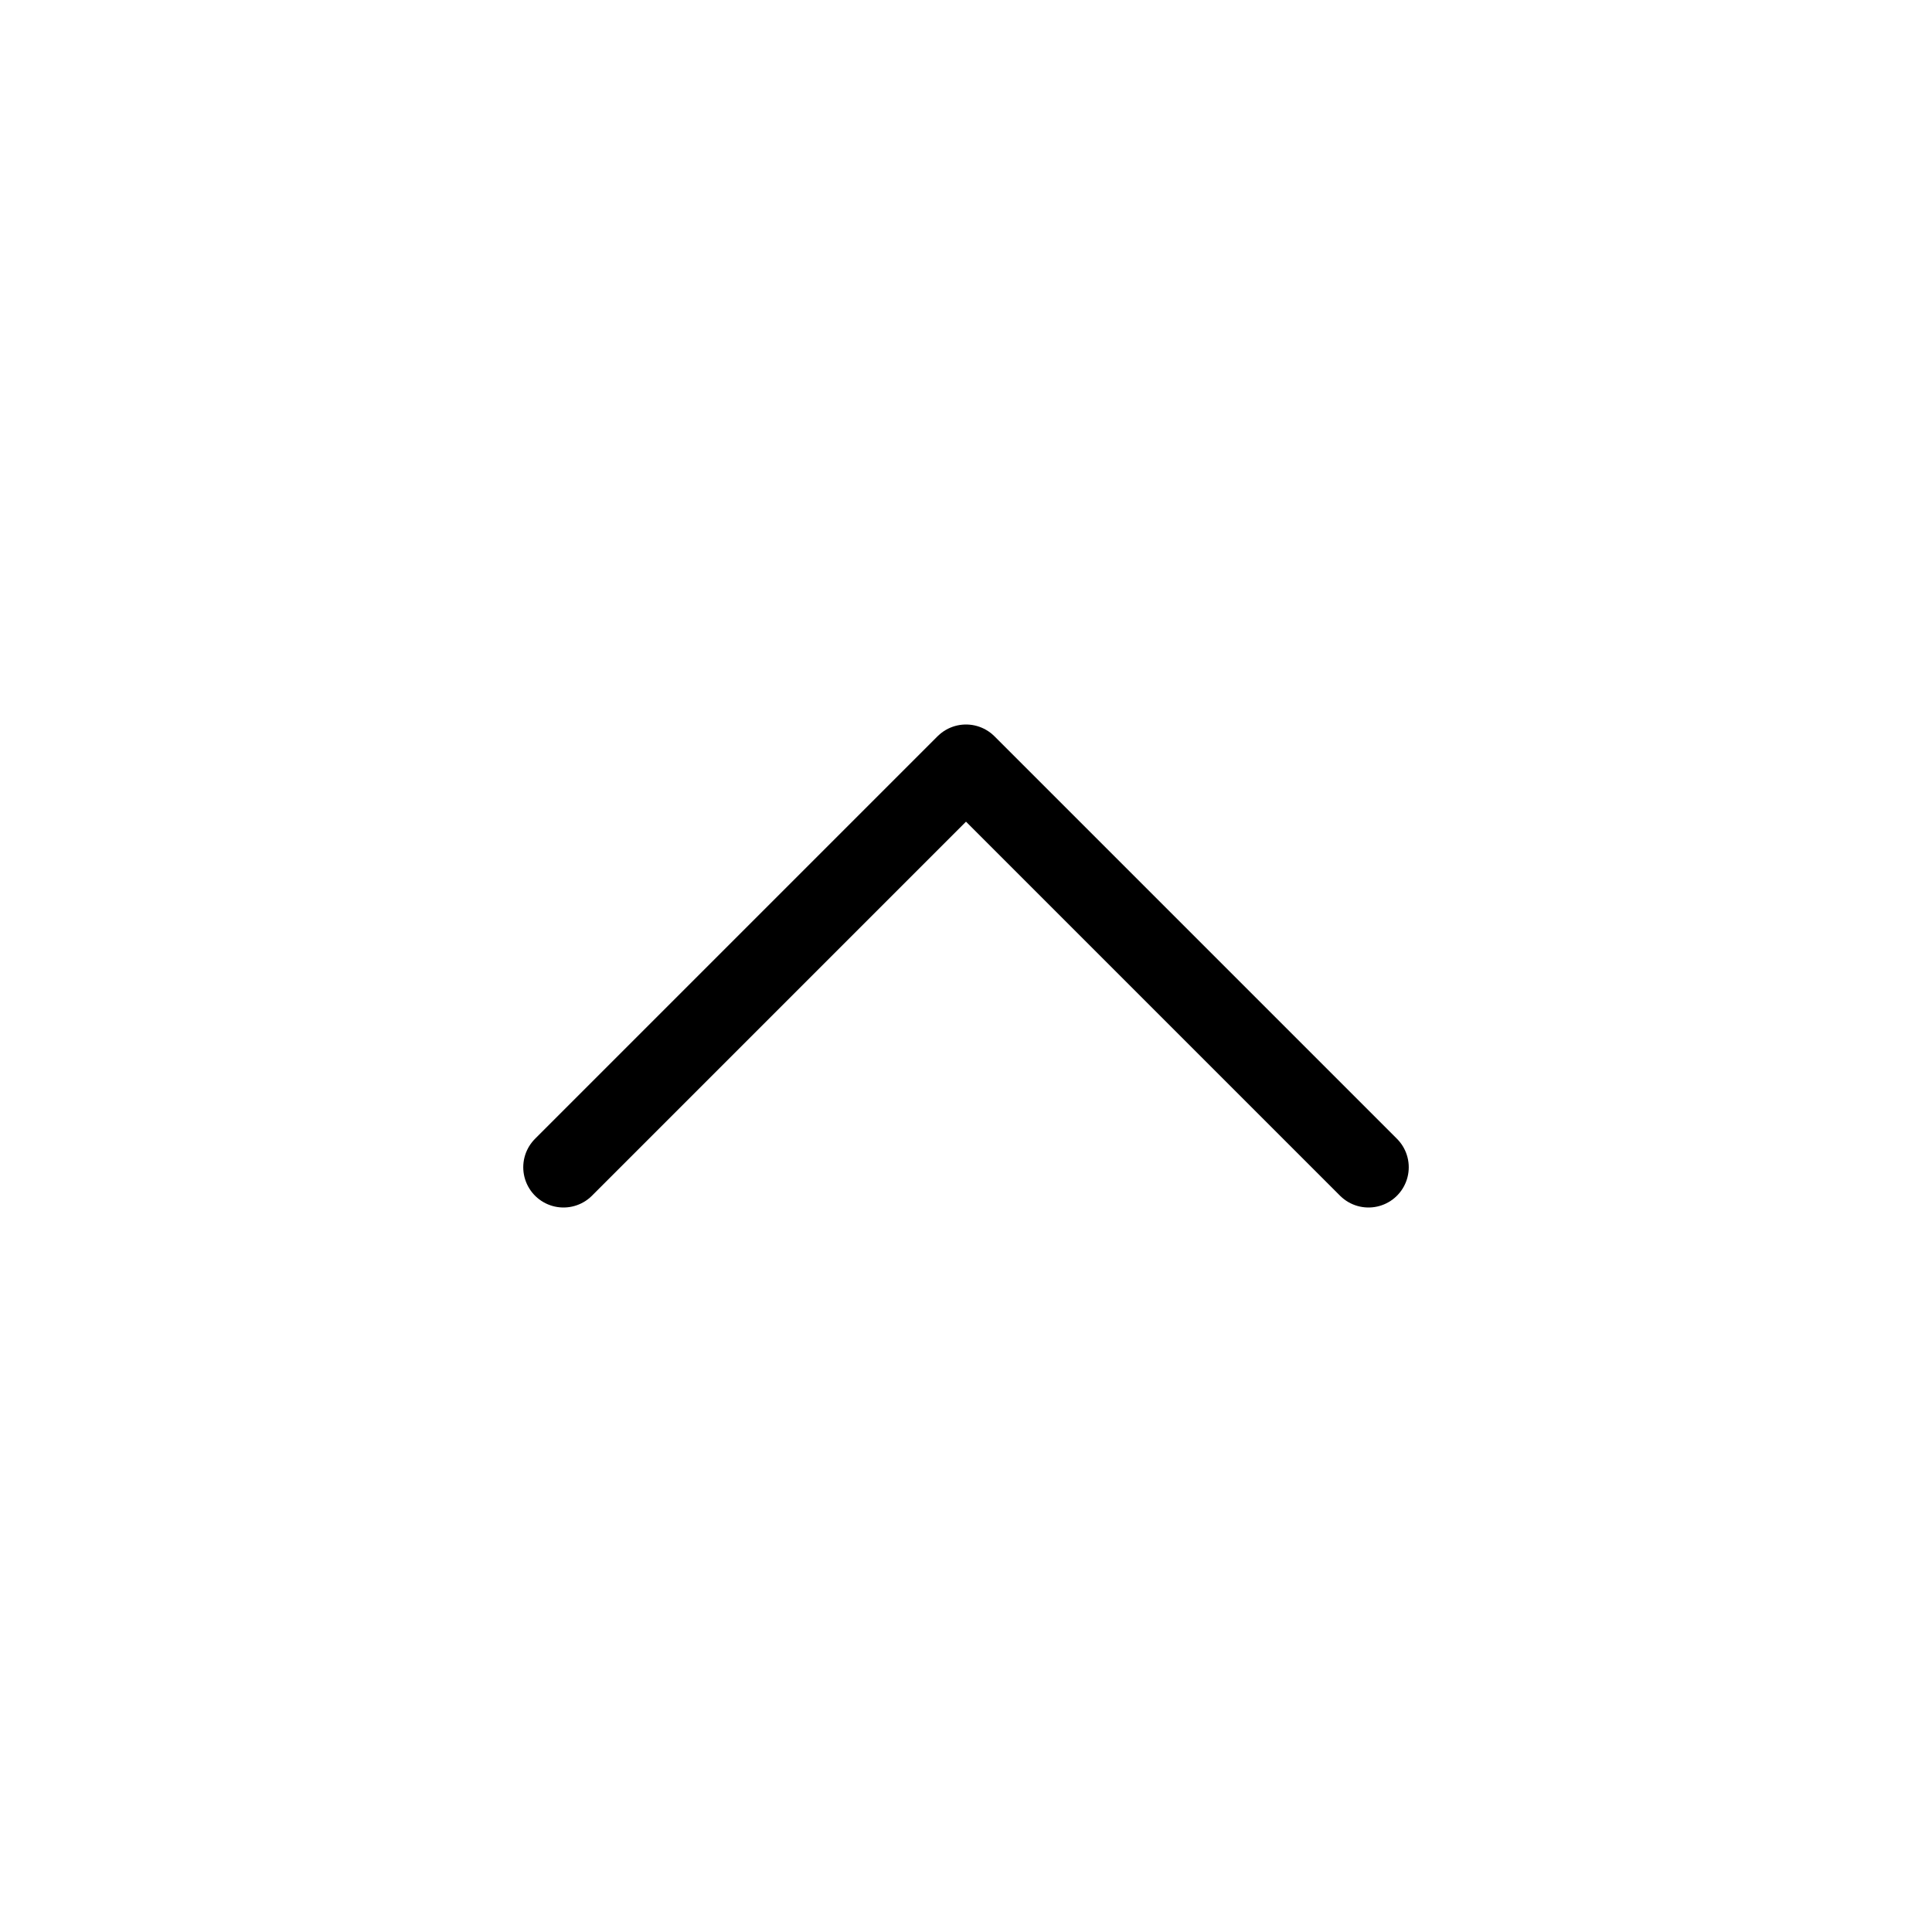
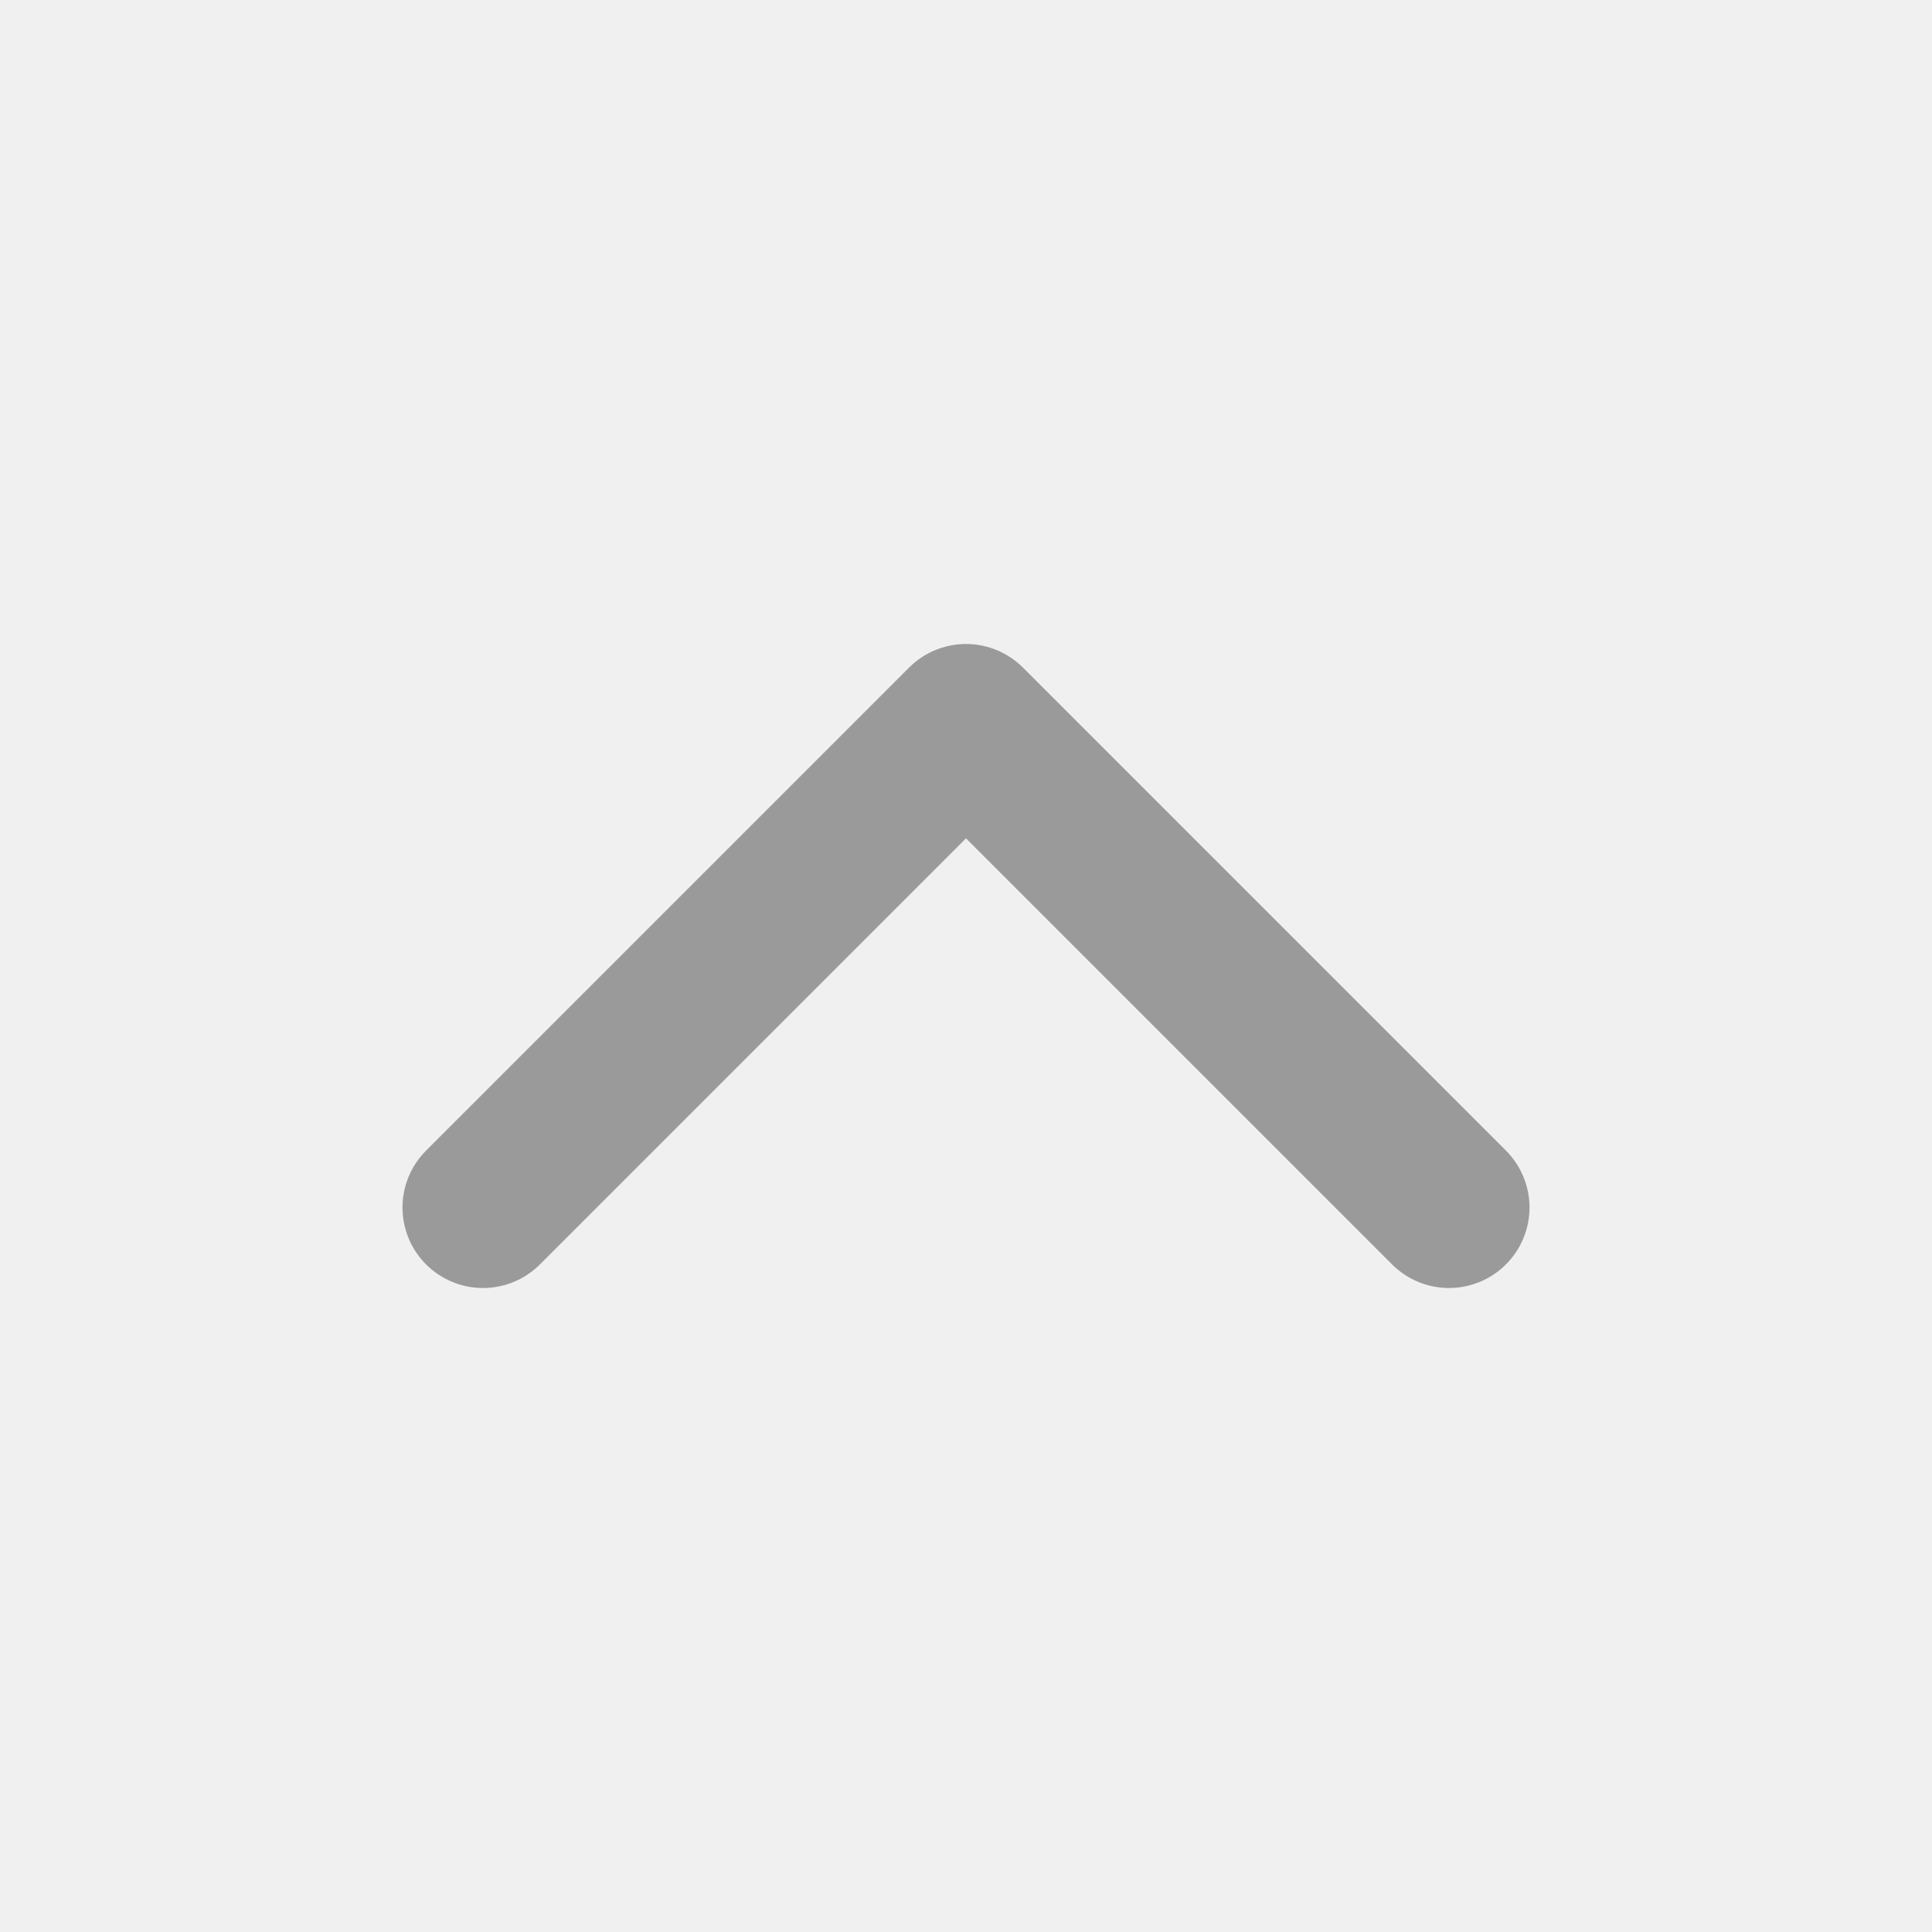
- <svg xmlns="http://www.w3.org/2000/svg" width="800px" height="800px" viewBox="0 0 24 24" fill="none">
-   <rect width="24" height="24" fill="white" />
-   <path d="M7 14.5L12 9.5L17 14.5" stroke="#000000" stroke-linecap="round" stroke-linejoin="round" />
+ <svg xmlns="http://www.w3.org/2000/svg" width="24" height="24" viewBox="0 0 24 24" fill="none" stroke="#9a9a9a" stroke-width="2" stroke-linecap="round" stroke-linejoin="round" class="feather feather-chevron-up">
+   <polyline points="18 15 12 9 6 15" />
</svg>
